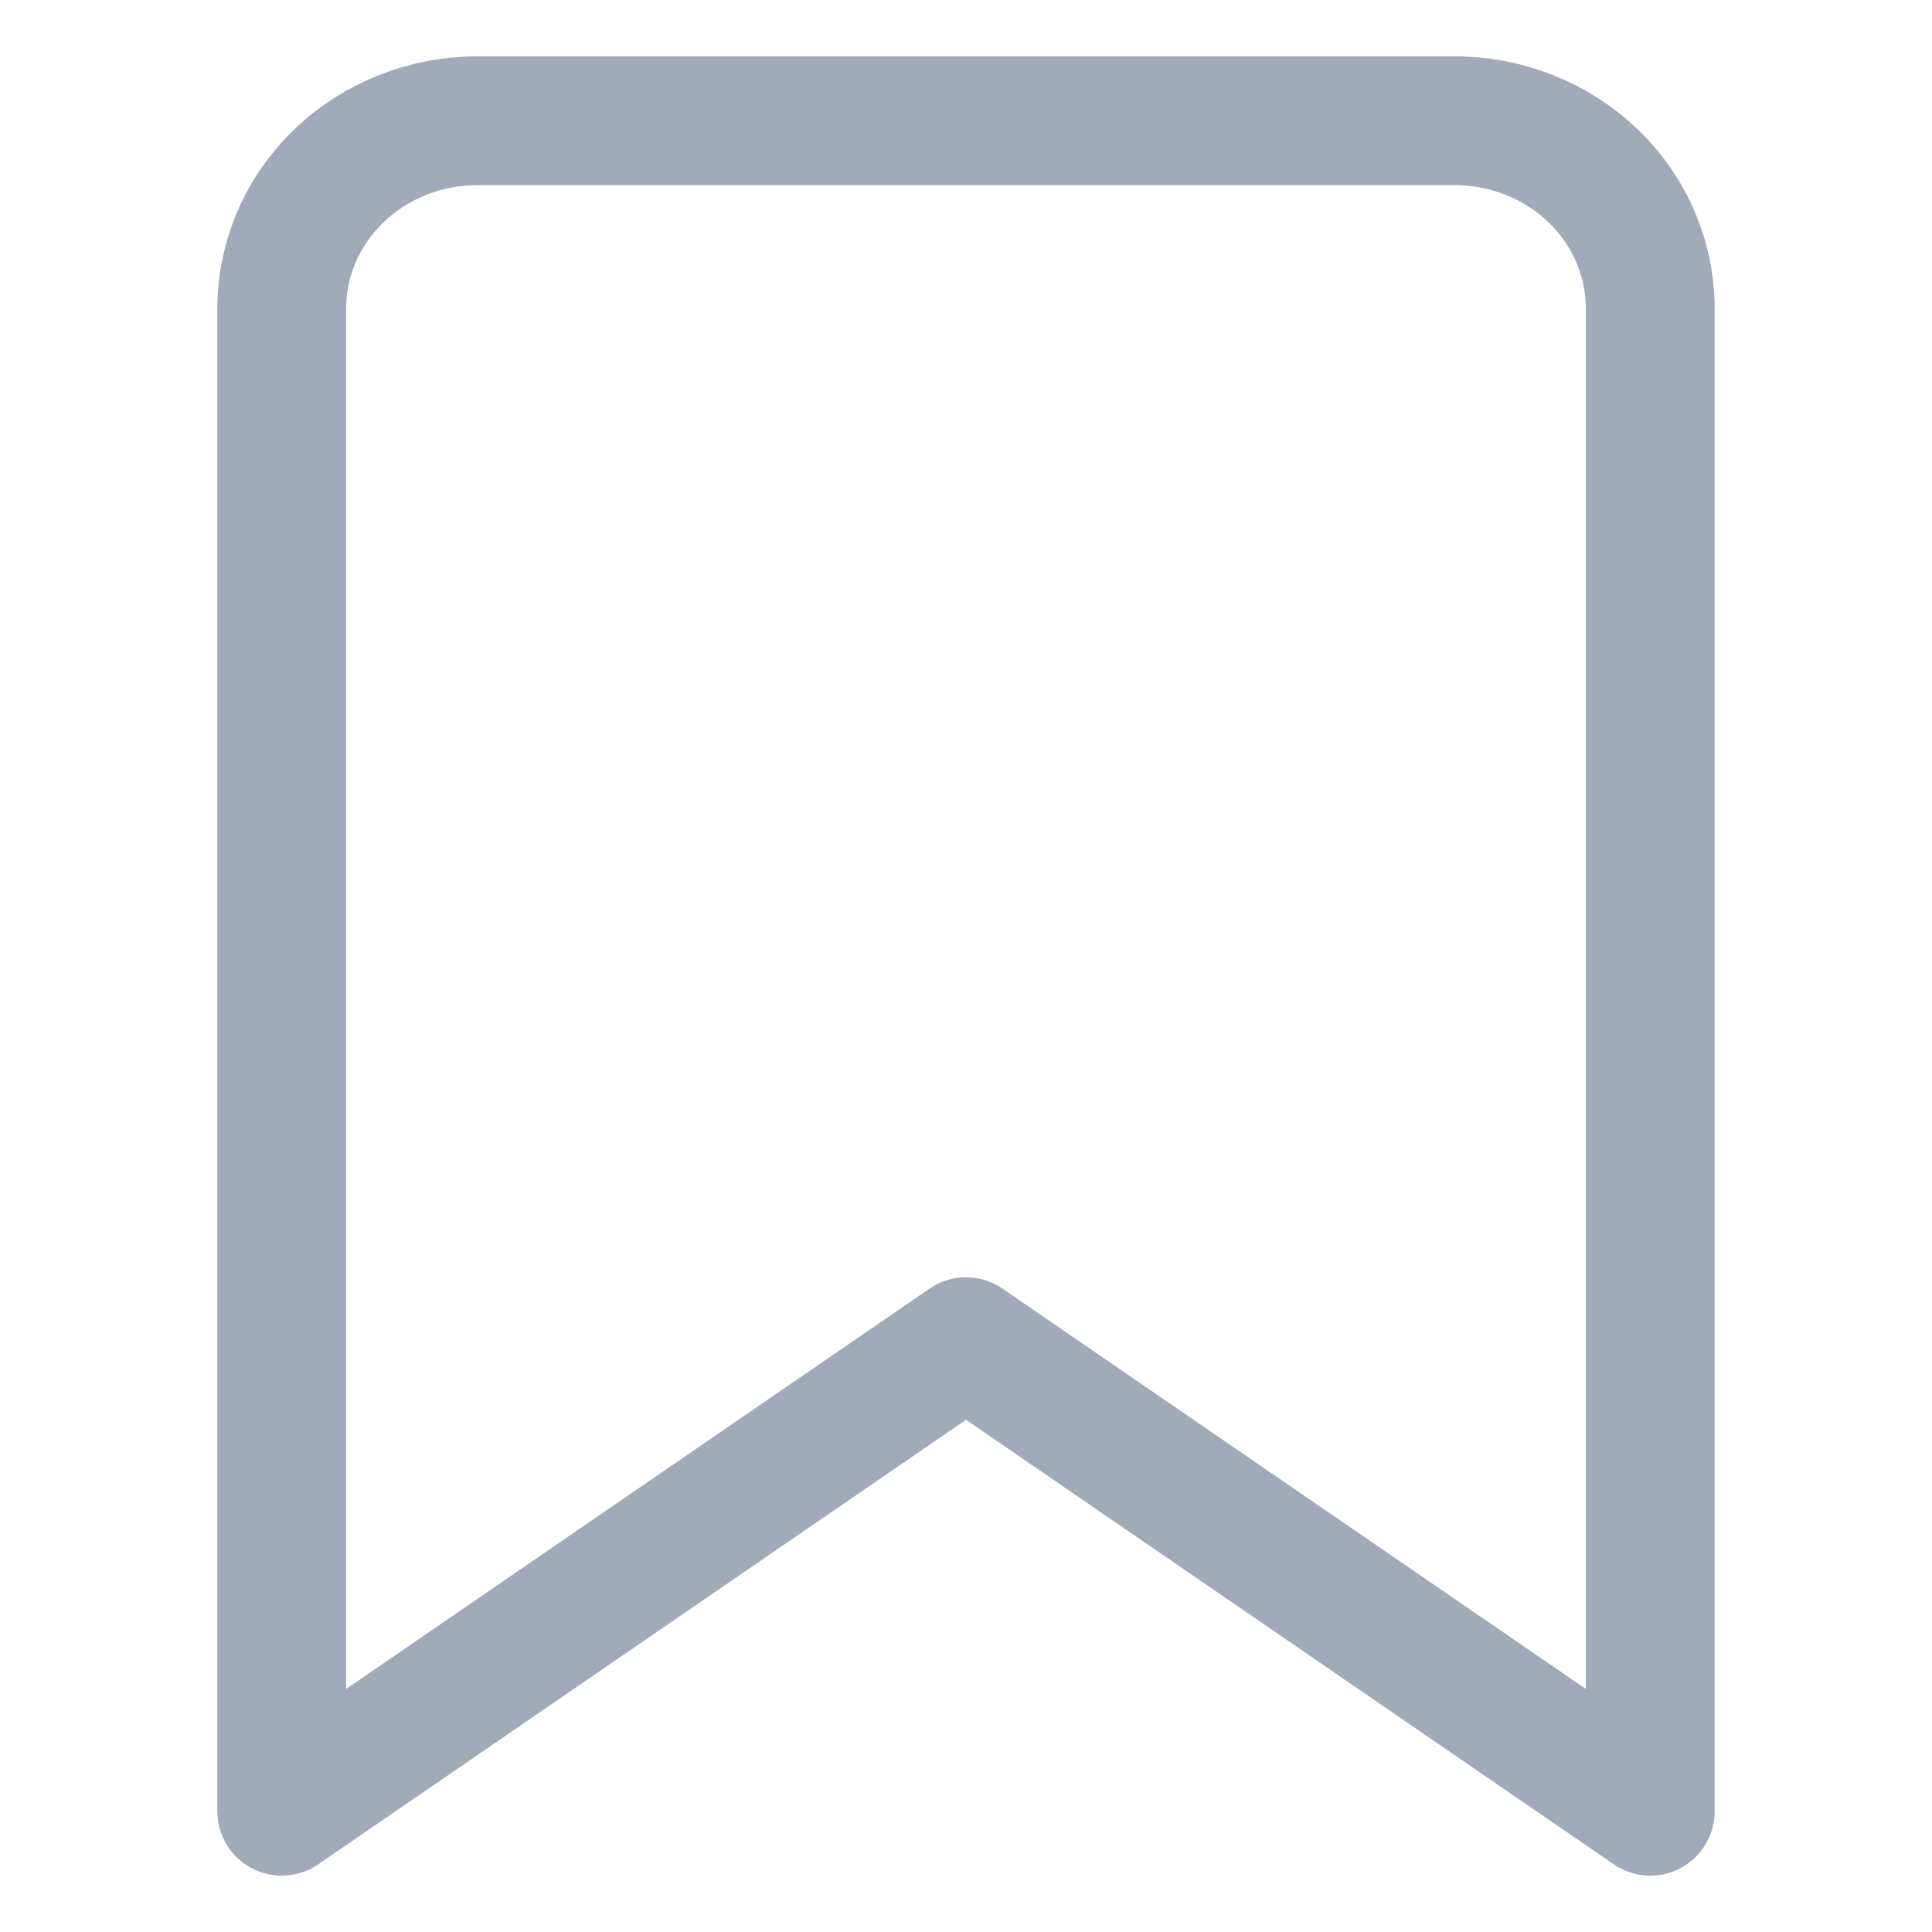
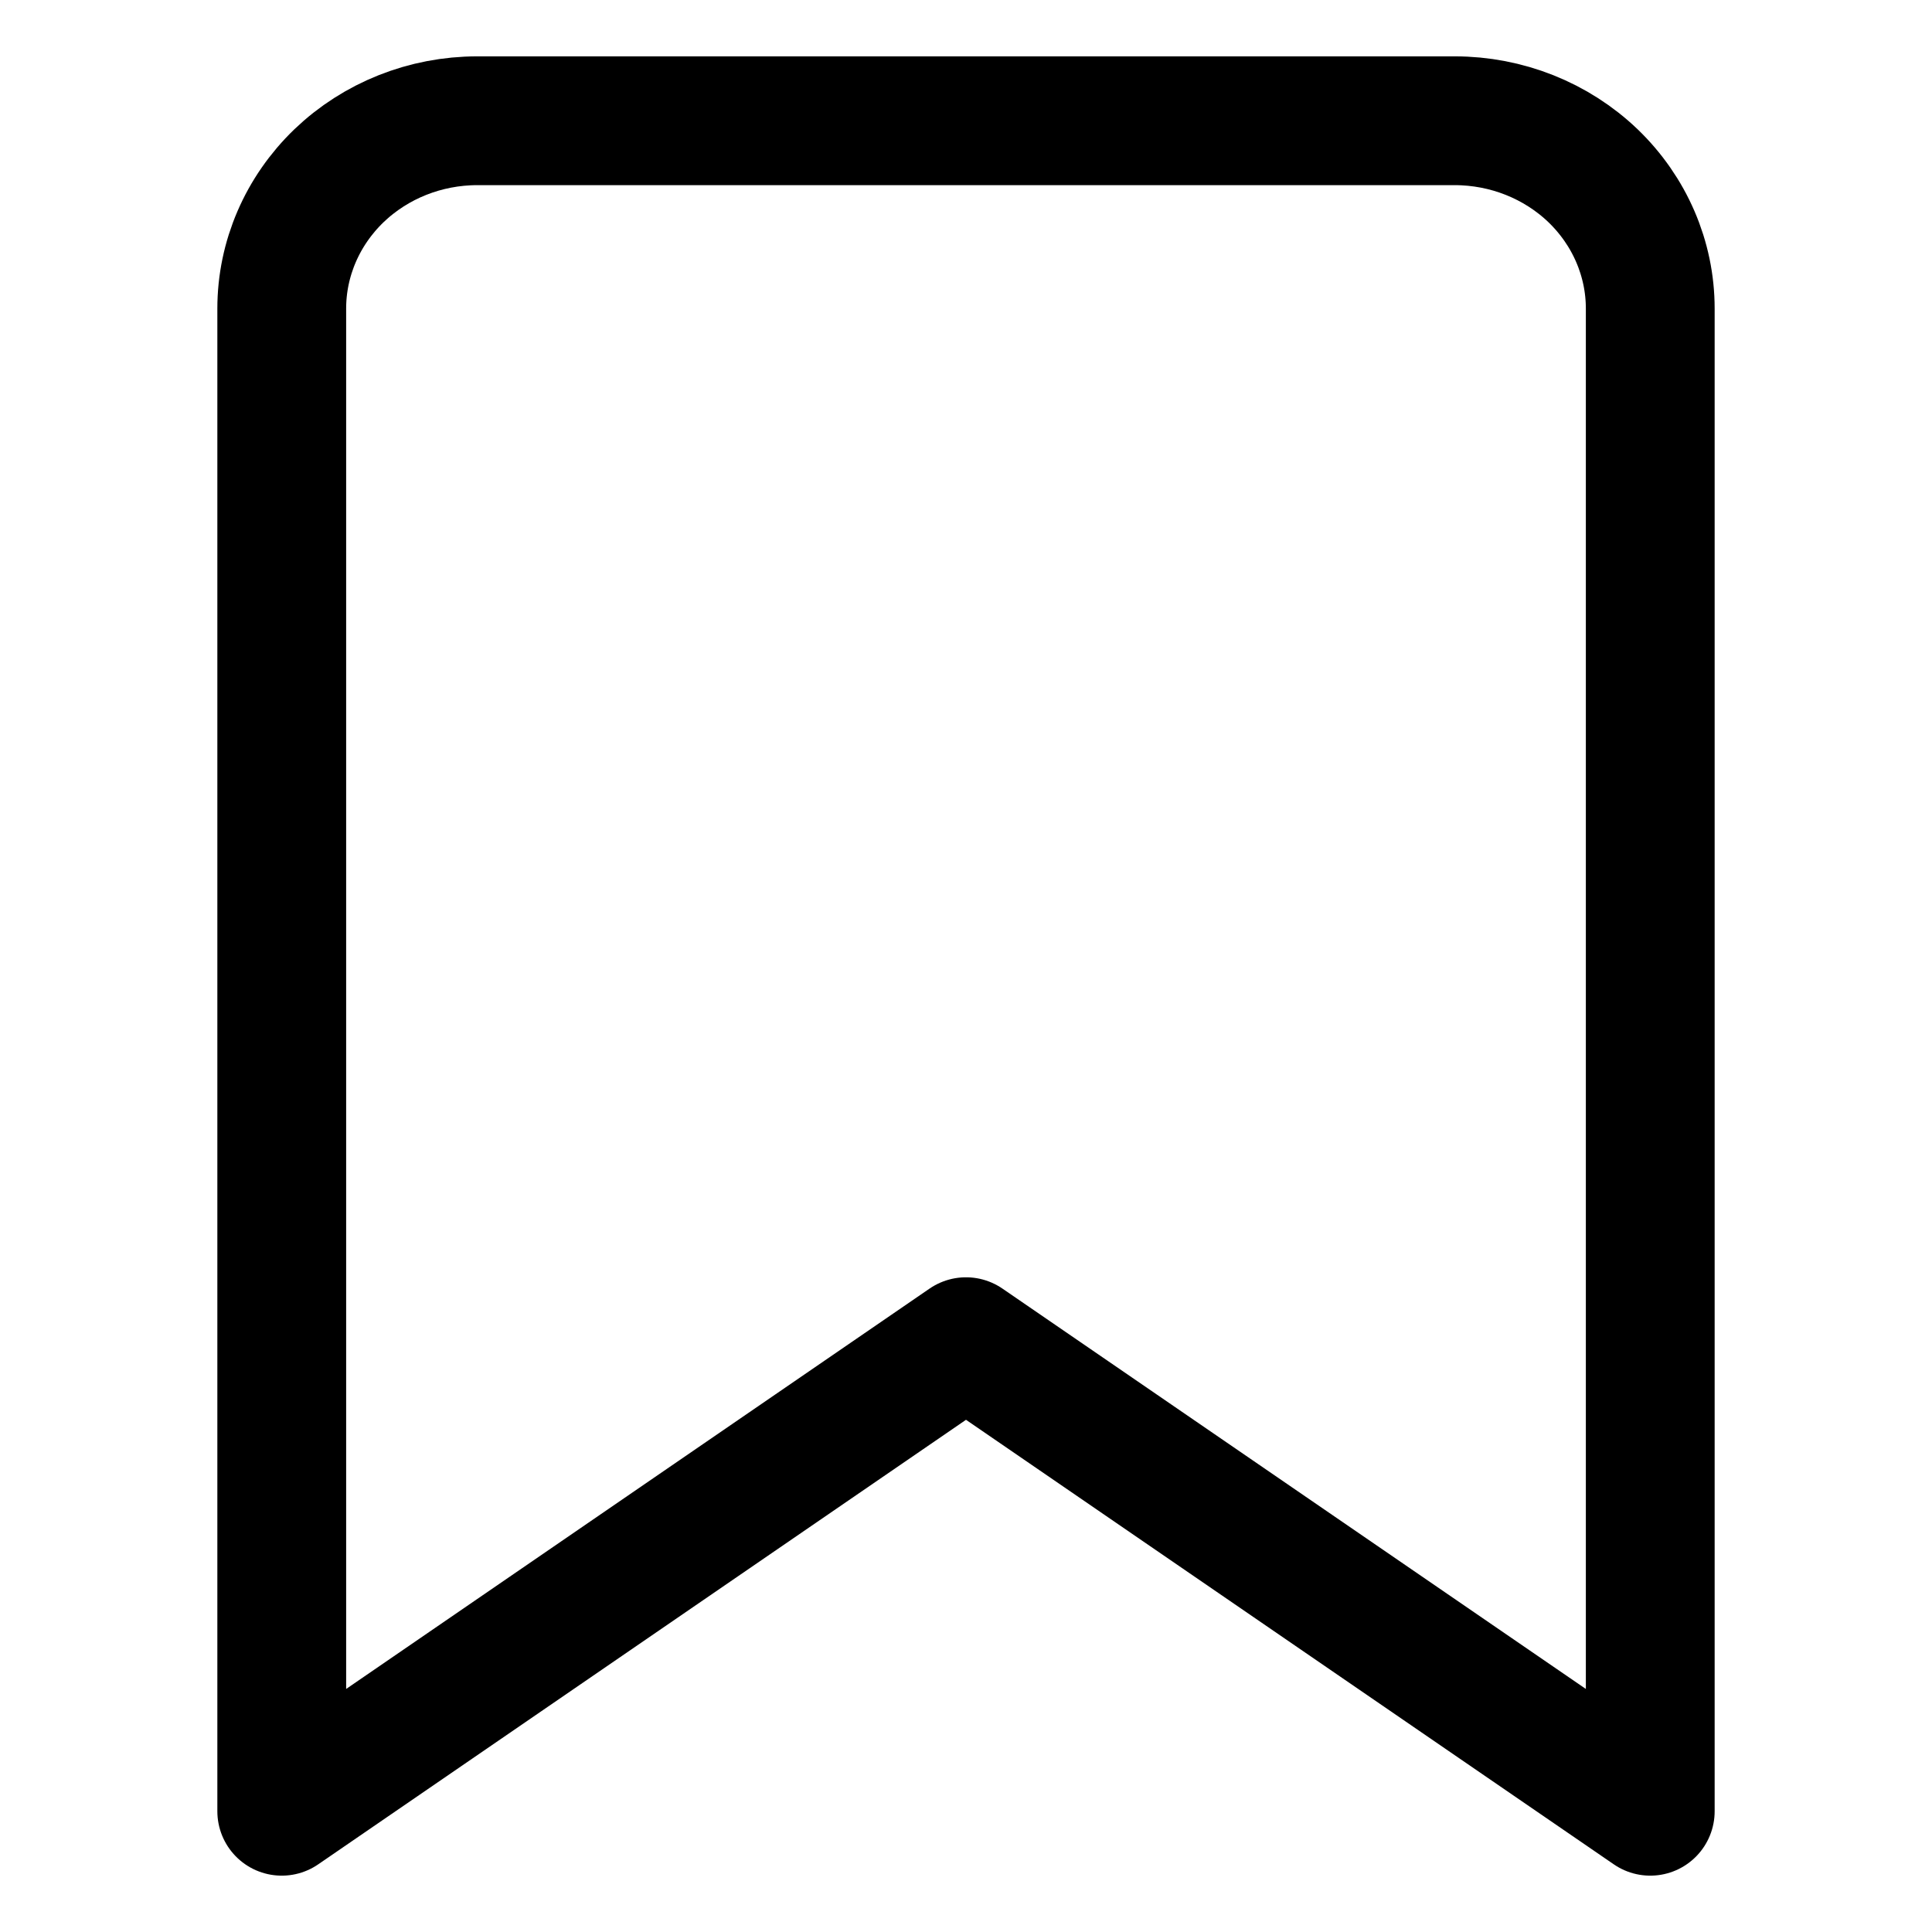
- <svg xmlns="http://www.w3.org/2000/svg" width="24" height="24" viewBox="0 0 24 24" fill="none">
+ <svg xmlns="http://www.w3.org/2000/svg" width="100%" height="100%" viewBox="0 0 24 24" fill="none">
  <g id="clock">
-     <path id="Vector" d="M20.5 22.5L12 16.667L3.5 22.5V3.833C3.5 3.214 3.756 2.621 4.211 2.183C4.667 1.746 5.284 1.5 5.929 1.5H18.071C18.715 1.5 19.333 1.746 19.789 2.183C20.244 2.621 20.5 3.214 20.5 3.833V22.5Z" stroke="#A0AAB8" stroke-width="1.6" stroke-linecap="round" stroke-linejoin="round" />
+     <path id="Vector" d="M20.5 22.5L12 16.667L3.5 22.5V3.833C3.5 3.214 3.756 2.621 4.211 2.183C4.667 1.746 5.284 1.5 5.929 1.5H18.071C18.715 1.5 19.333 1.746 19.789 2.183C20.244 2.621 20.5 3.214 20.5 3.833V22.5Z" stroke="currentColor" stroke-width="1.6" stroke-linecap="round" stroke-linejoin="round" />
  </g>
</svg>
